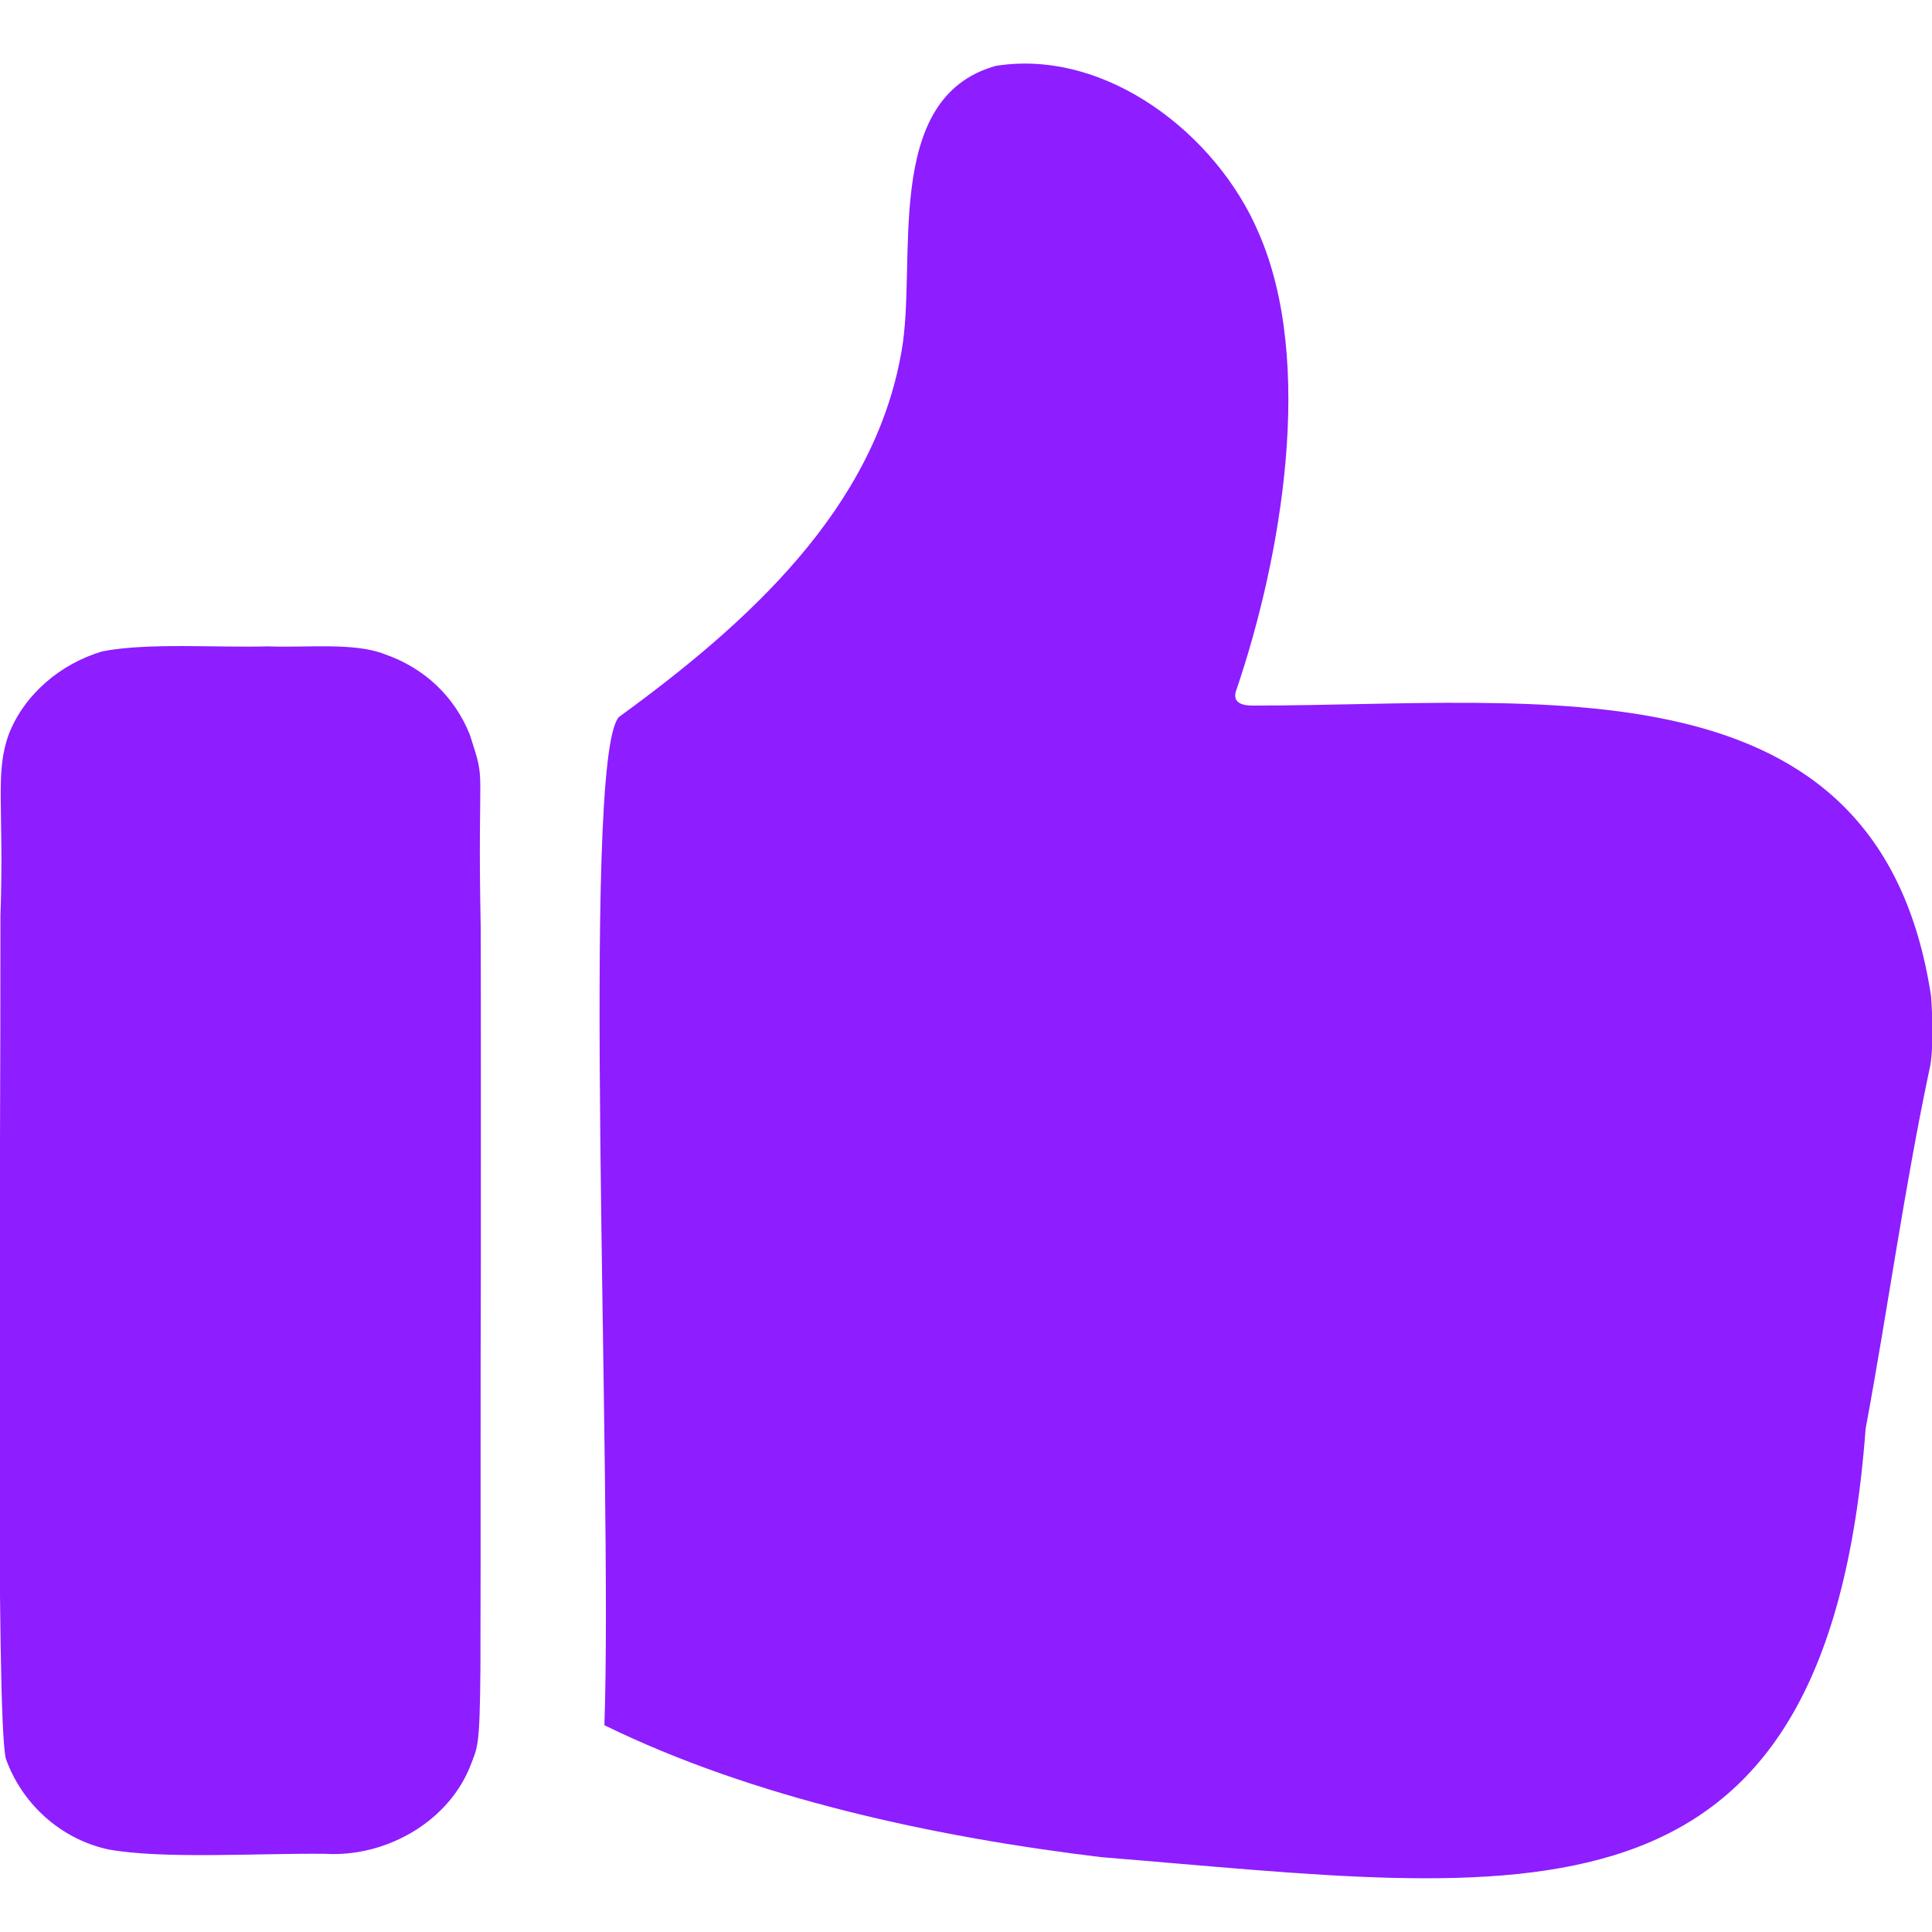
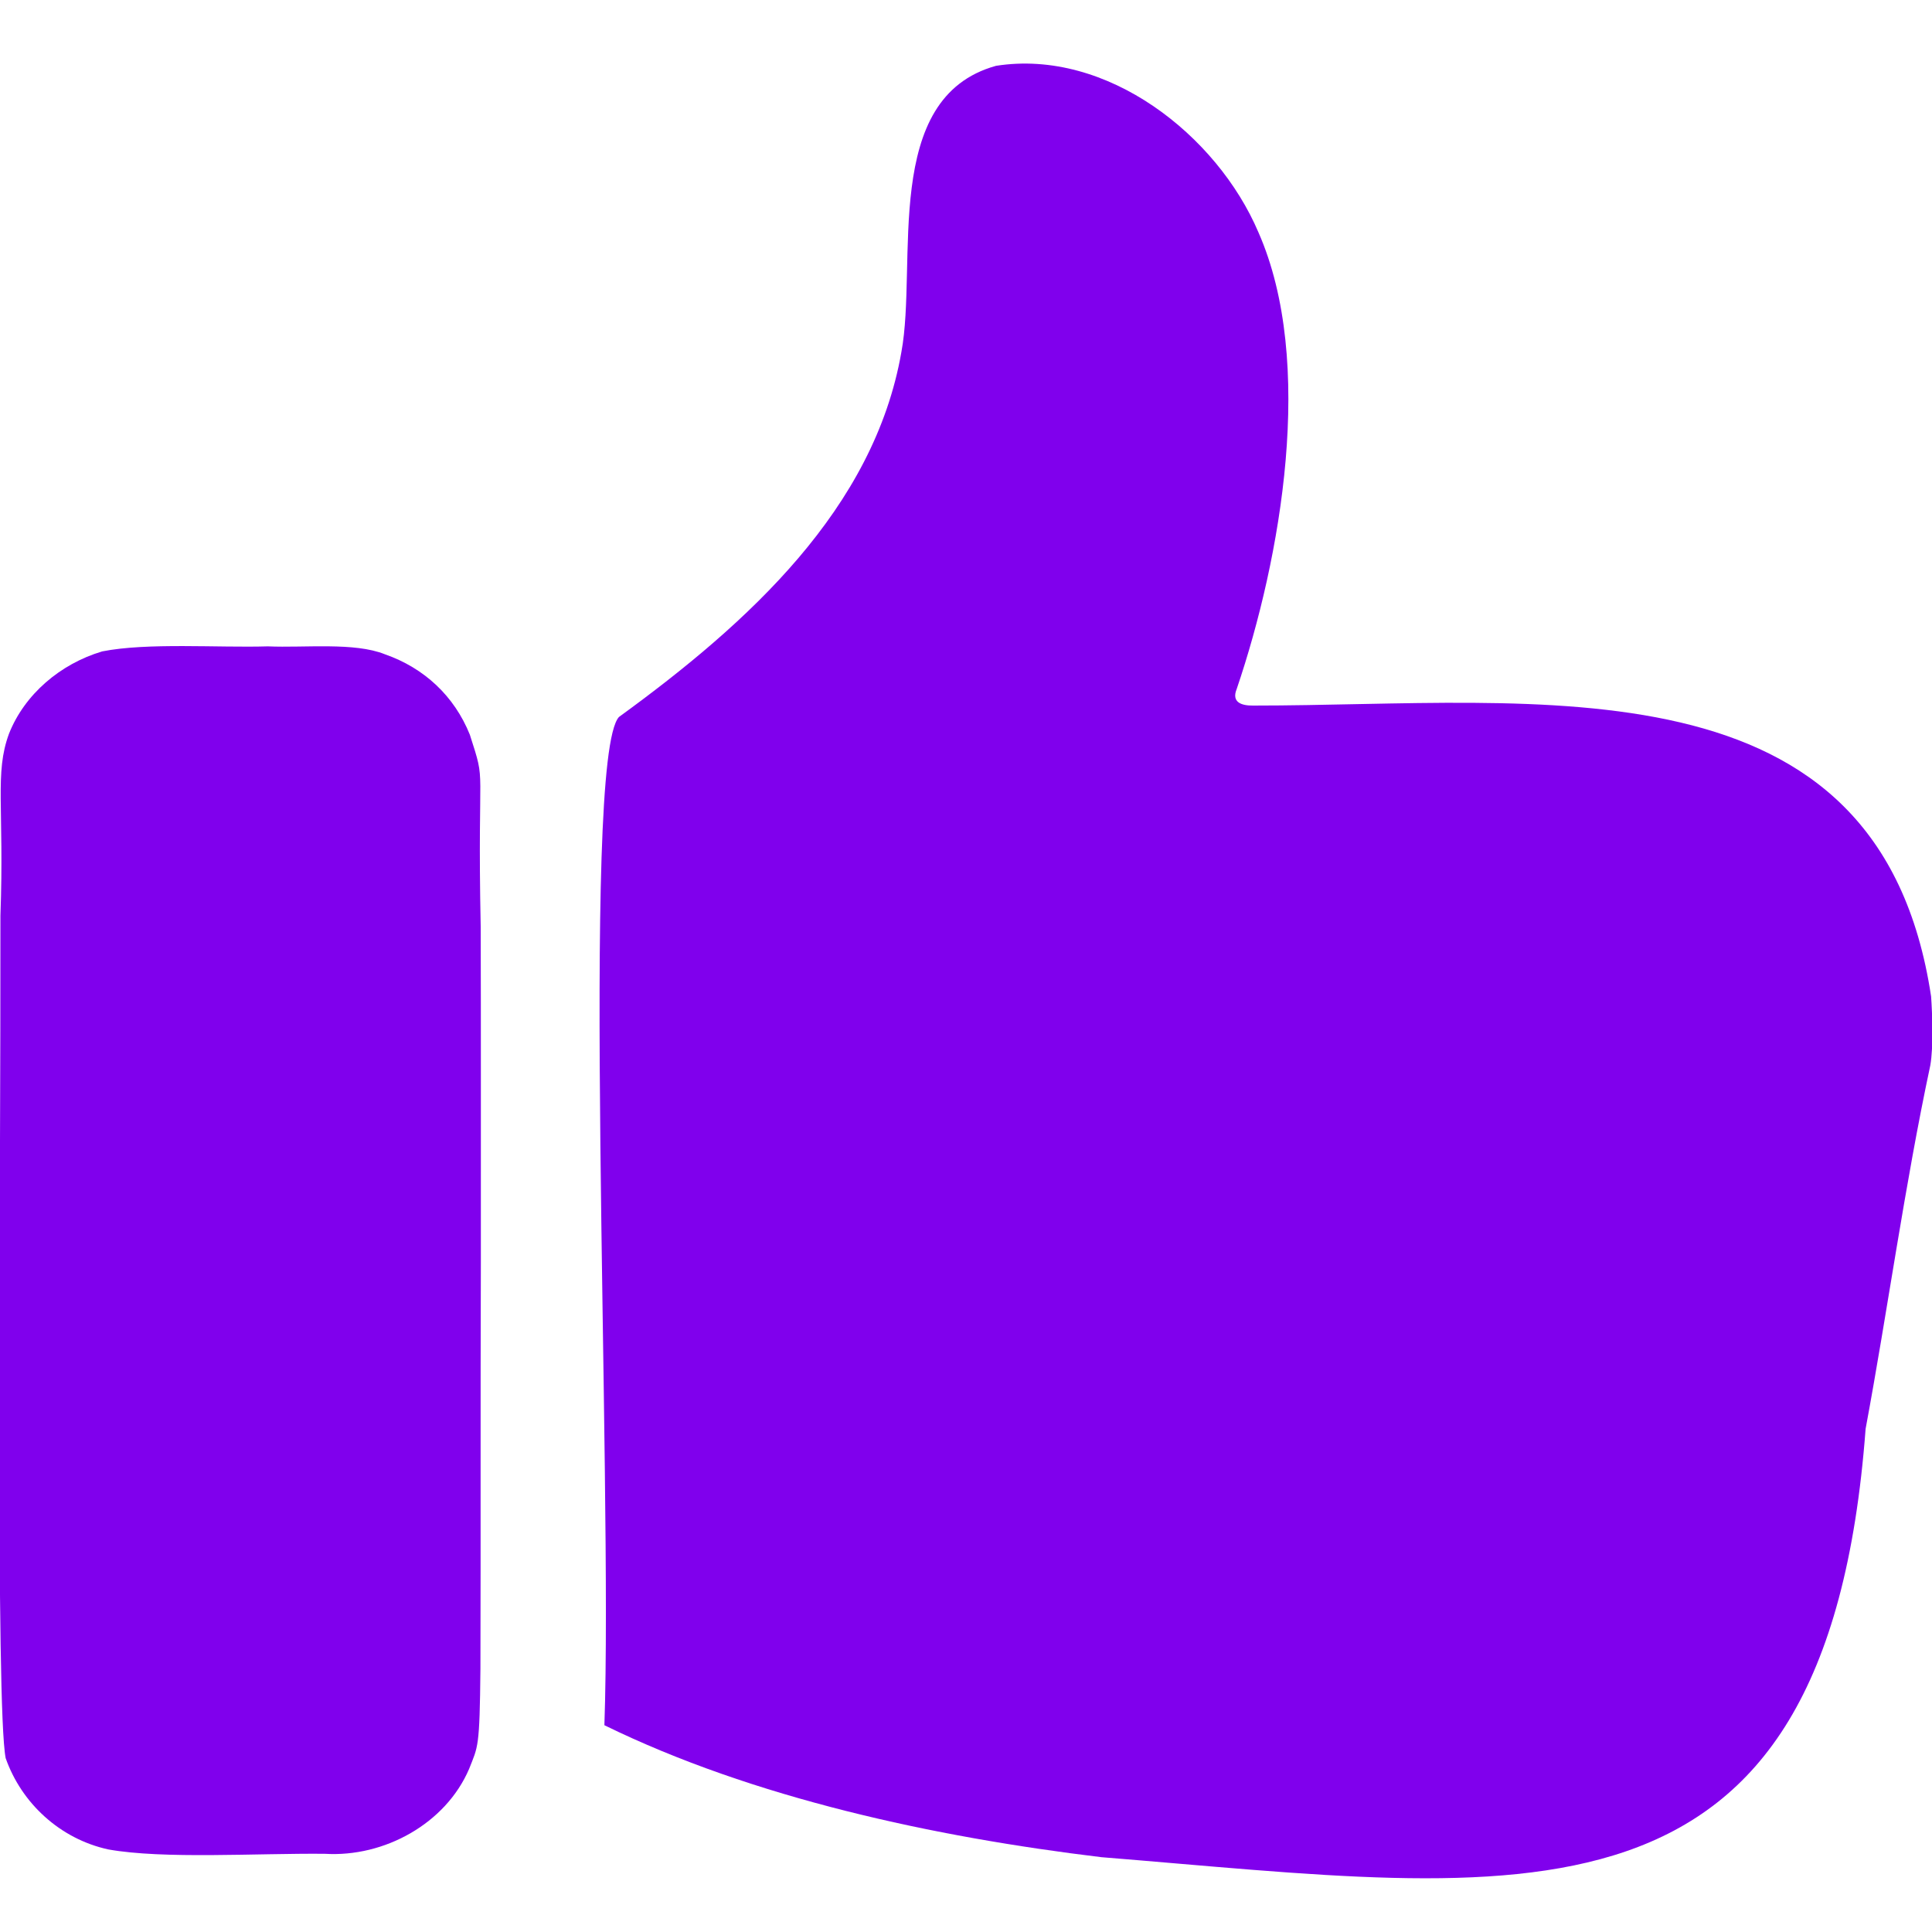
<svg xmlns="http://www.w3.org/2000/svg" version="1.1" id="Layer_1" x="0px" y="0px" viewBox="0 0 900 900" style="enable-background:new 0 0 900 900;" xml:space="preserve">
  <style type="text/css">
- 	.st0{fill:#8e1dff;;}
+ 	.st0{fill:#8000ED;;}
</style>
  <g transform="translate(0,900) scale(0.1,-0.1)">
    <path class="st0" d="M4638.9,8693.1c-535.1-149-363.1-919.1-439.9-1333.1c-127.5-730.1-712.8-1261.6-1315.7-1700   c-180.3-196.6-27.8-3547.6-67.8-4696.7C3508.6,624,4352,442.5,5130.9,348.5c1953.4-157.2,3378-434.6,3559.8,1995.2   c103.7,558,180.8,1127.7,301.5,1693.9c14.9,86.5,9.5,236.1,3.6,320.7C8754.7,5955.6,7174,5712.8,5837.6,5713.2   c-53.7-0.7-102.2,14.7-76.5,77.4c207,609.9,367.1,1522.9,101.3,2126.8c-192.9,453.6-706.2,856.7-1221.7,776.1L4638.9,8693.1z" />
    <path class="st0" d="M475,5965.2c-193.8-57.9-360.7-199.6-433.2-383.4c-67.8-184.4-21.6-340.9-39.8-847.5   C3.4,3418.8-20.8,1047.6,26.4,809.9c73.4-209.3,252.9-376.1,477.9-425.2c257.8-46.2,691.4-17.4,1008.5-20.4   c277.9-17,563.7,141.2,672.5,395.5c41.7,106.3,49.2,94.5,52.7,467.2c1.9,609.6-0.3,1250.3,2,1892.8   c-0.2,622.1,0.6,1105.4-0.7,1561.2c-16.3,802.4,28.4,650.2-50.5,896.3c-72.5,180.3-212.7,310.9-395.7,374.8   c-142.3,57.1-372.3,29.4-545.7,36.9c-232.3-7-560,18.3-771-23.4L475,5965.2z" />
  </g>
</svg>
